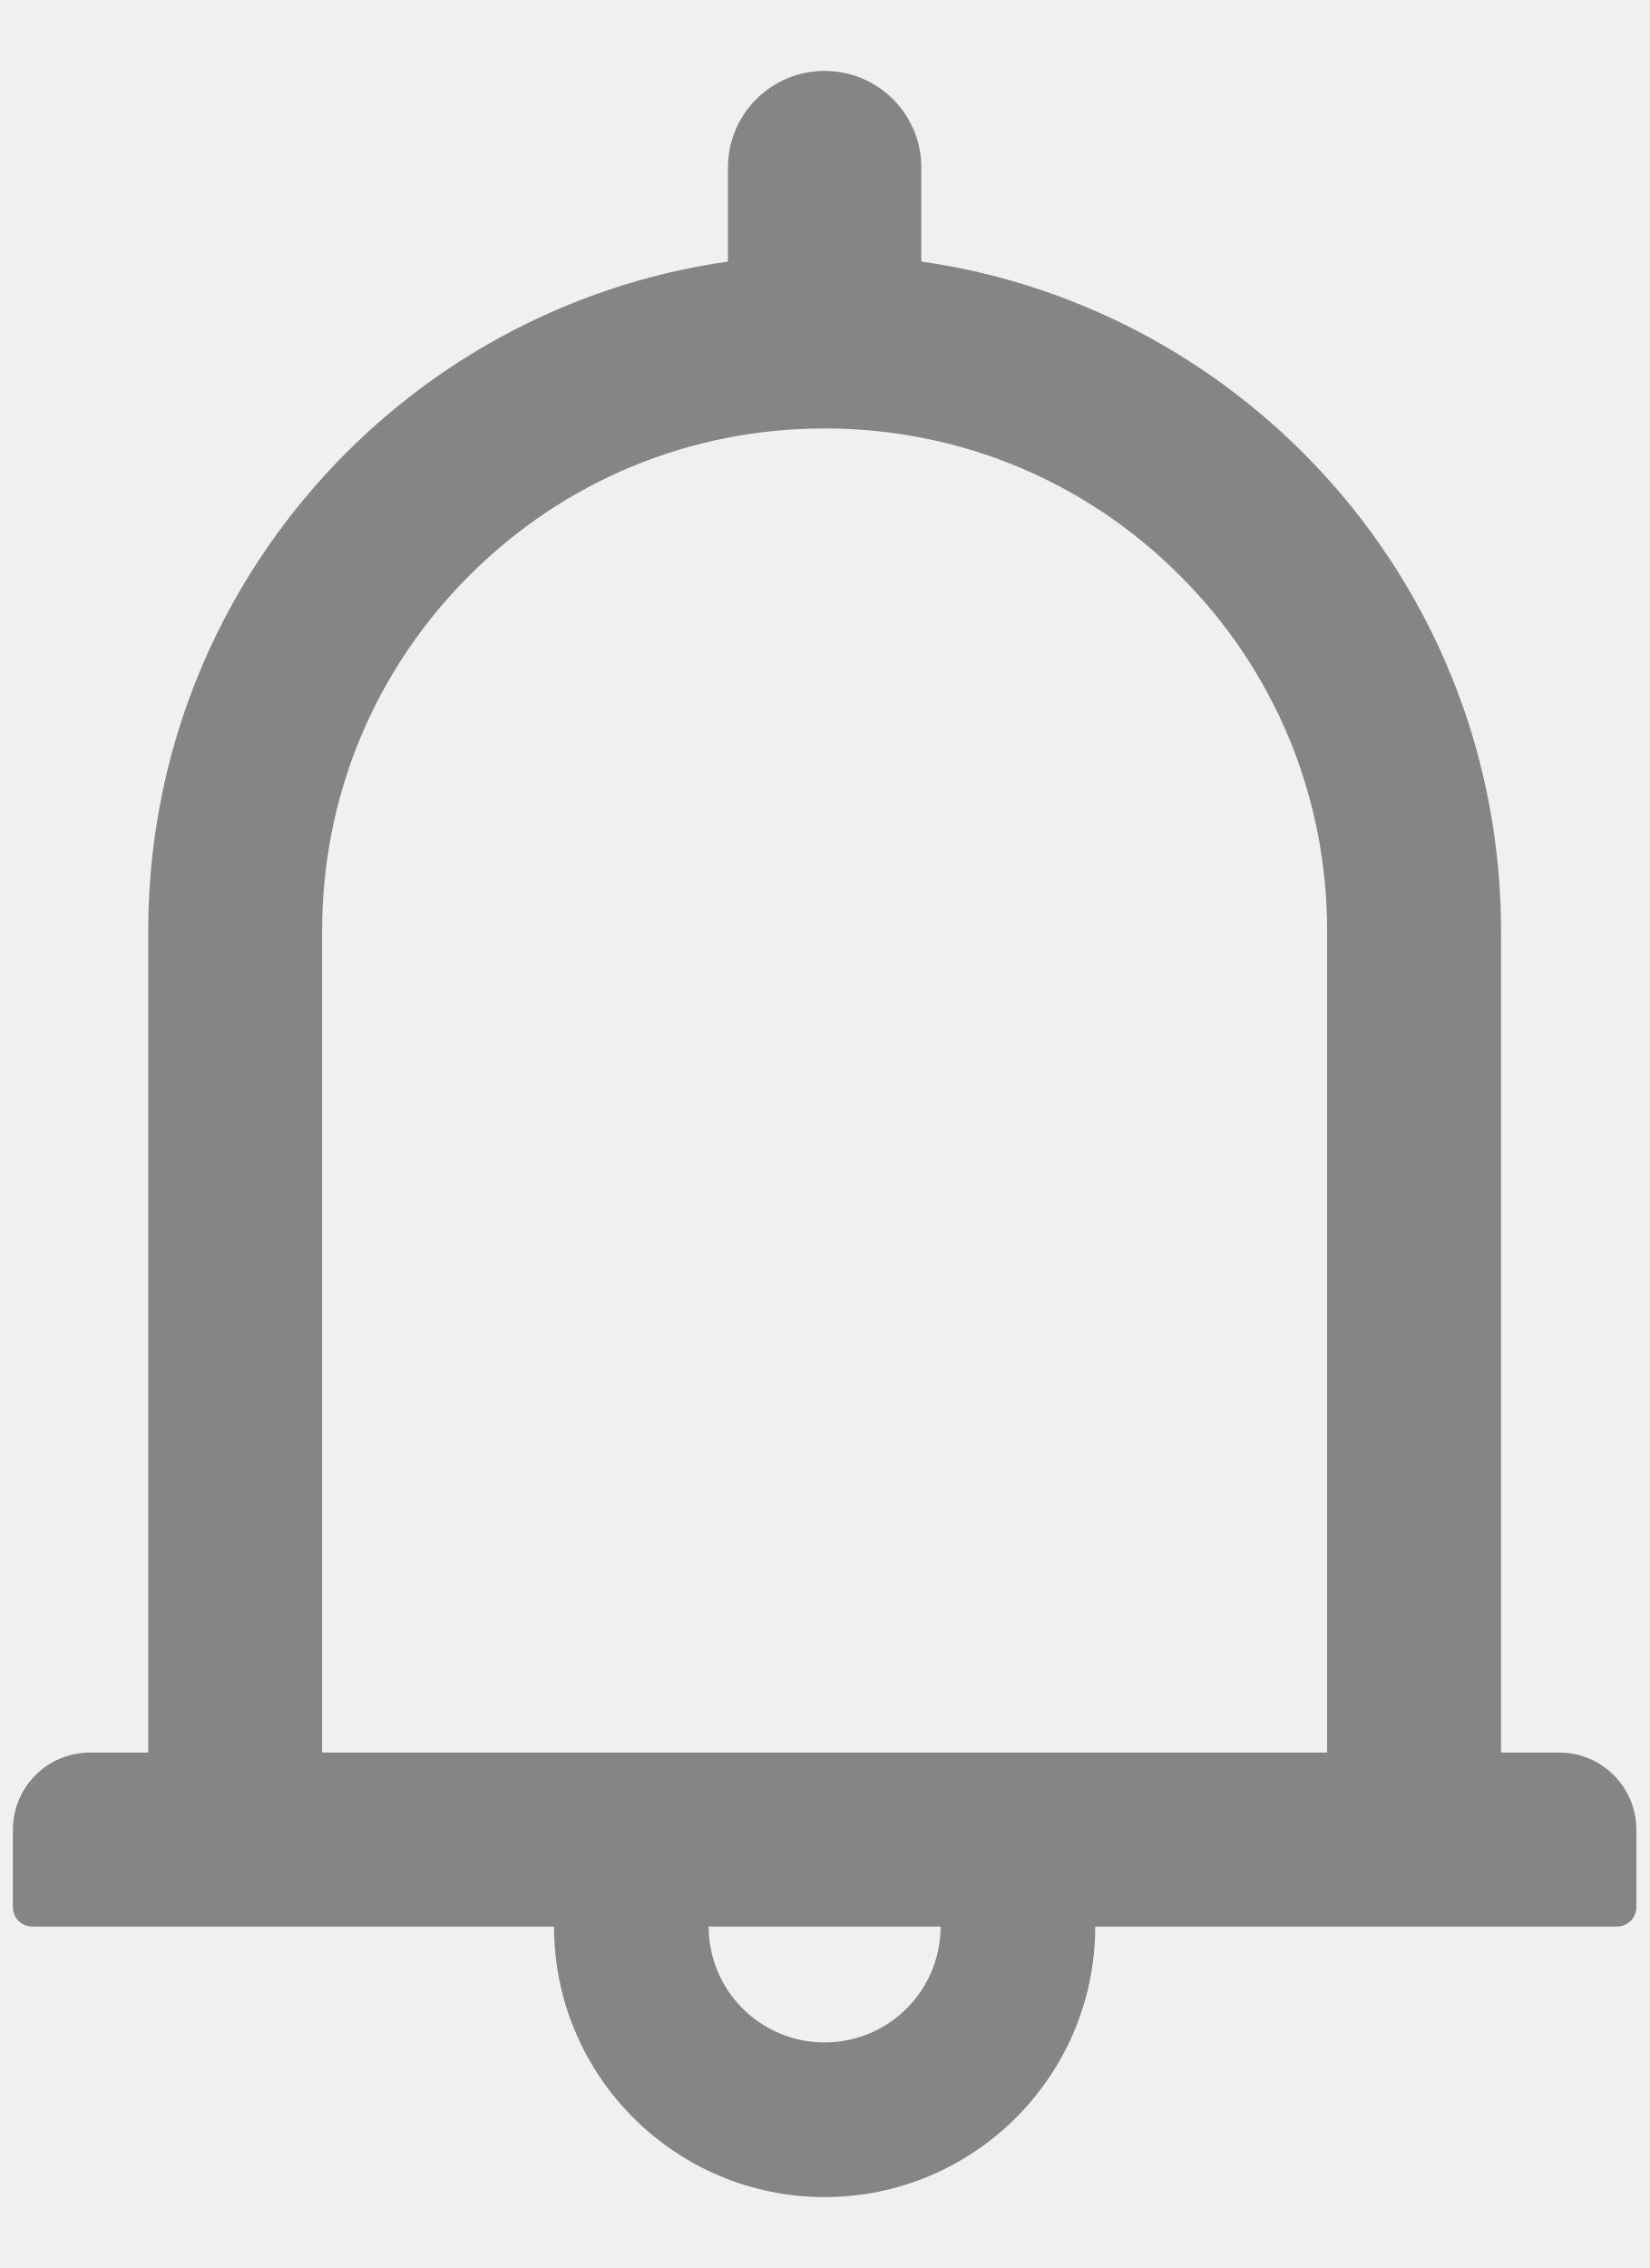
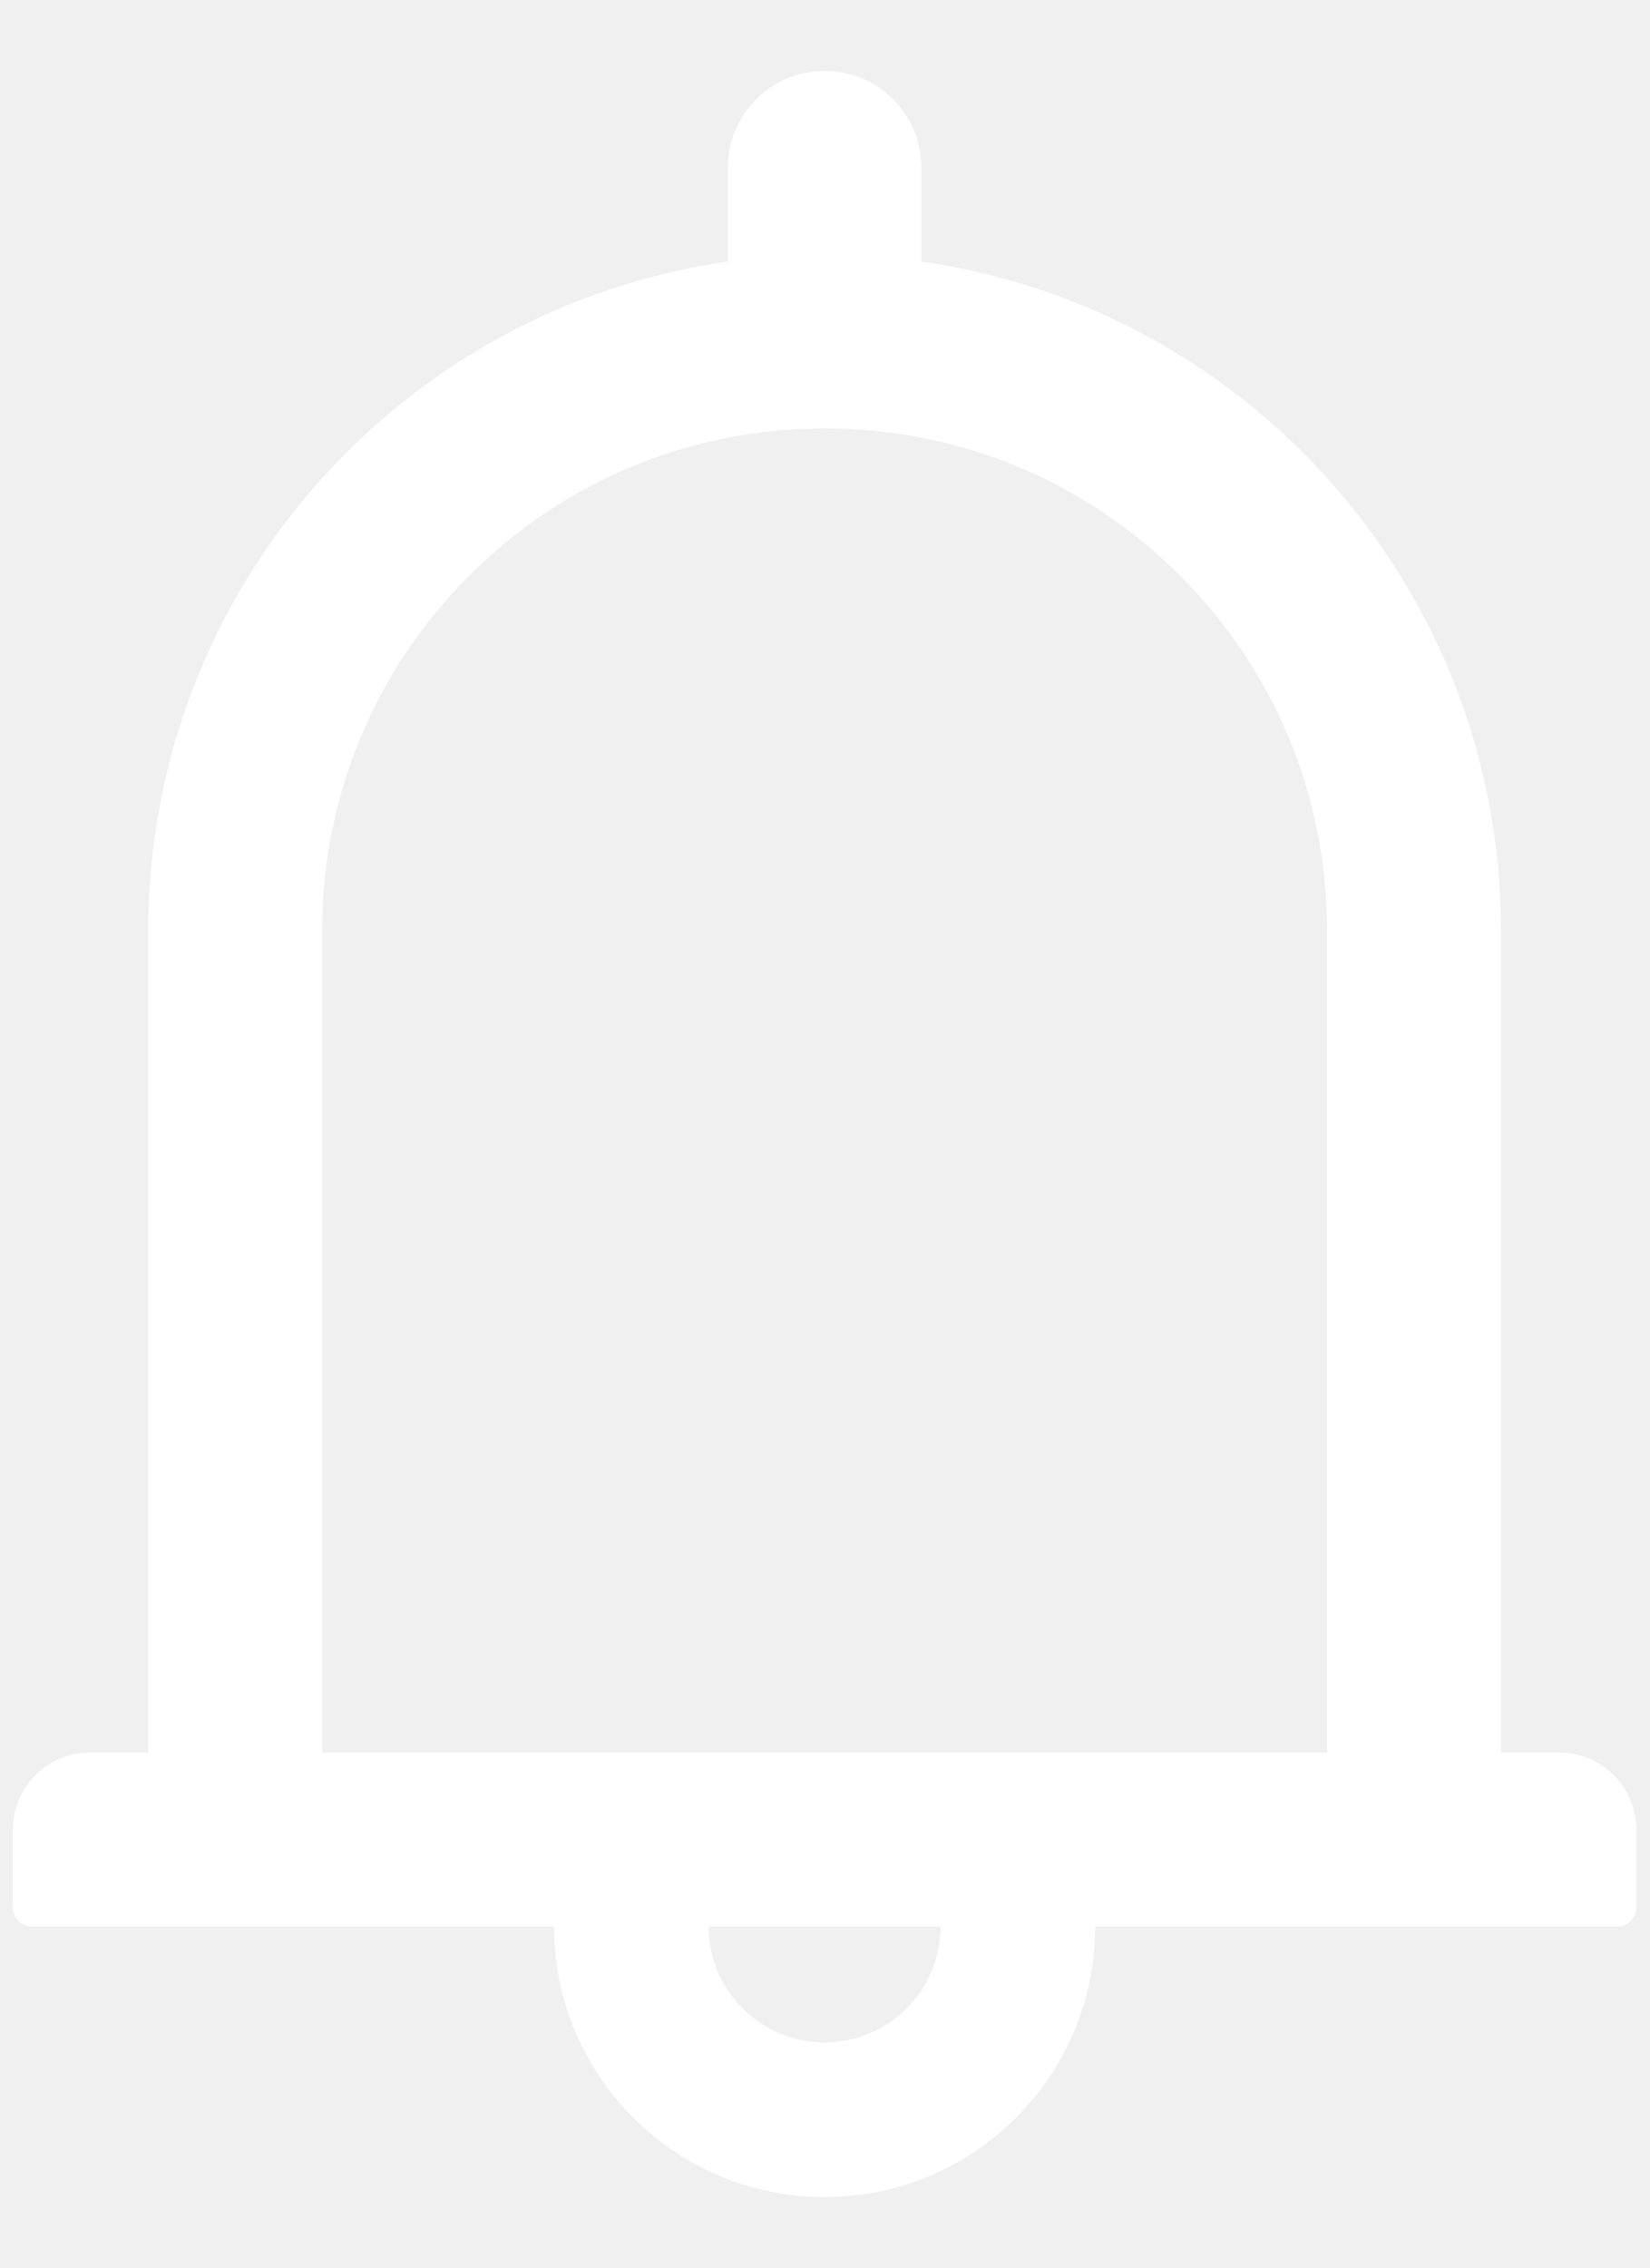
<svg xmlns="http://www.w3.org/2000/svg" version="1.1" width="16px" height="22px">
  <g transform="matrix(1 0 0 1 -1778 -121 )">
-     <path d="M 15.875 17.75  C 15.875 17.335  15.54 17  15.125 17  L 14.562 17  L 14.562 9.031  C 14.562 5.724  12.118 2.991  8.938 2.537  L 8.938 1.625  C 8.938 1.107  8.518 0.688  8 0.688  C 7.482 0.688  7.062 1.107  7.062 1.625  L 7.062 2.537  C 3.882 2.991  1.438 5.724  1.438 9.031  L 1.438 17  L 0.875 17  C 0.46 17  0.125 17.335  0.125 17.75  L 0.125 18.5  C 0.125 18.603  0.209 18.688  0.312 18.688  L 5.375 18.688  C 5.375 20.136  6.552 21.312  8 21.312  C 9.448 21.312  10.625 20.136  10.625 18.688  L 15.688 18.688  C 15.791 18.688  15.875 18.603  15.875 18.5  L 15.875 17.75  Z M 9.125 18.688  C 9.125 19.309  8.621 19.812  8 19.812  C 7.379 19.812  6.875 19.309  6.875 18.688  L 9.125 18.688  Z M 12.875 17  L 3.125 17  L 3.125 9.031  C 3.125 7.728  3.631 6.505  4.552 5.584  C 5.473 4.662  6.697 4.156  8 4.156  C 9.303 4.156  10.527 4.662  11.448 5.584  C 12.369 6.505  12.875 7.728  12.875 9.031  L 12.875 17  Z " fill-rule="nonzero" fill="#000000" stroke="none" fill-opacity="0.447" transform="matrix(1 0 0 1 1778 121 )" />
+     <path d="M 15.875 17.75  C 15.875 17.335  15.54 17  15.125 17  L 14.562 17  L 14.562 9.031  C 14.562 5.724  12.118 2.991  8.938 2.537  L 8.938 1.625  C 8.938 1.107  8.518 0.688  8 0.688  C 7.482 0.688  7.062 1.107  7.062 1.625  L 7.062 2.537  C 3.882 2.991  1.438 5.724  1.438 9.031  L 1.438 17  L 0.875 17  C 0.46 17  0.125 17.335  0.125 17.75  L 0.125 18.5  C 0.125 18.603  0.209 18.688  0.312 18.688  L 5.375 18.688  C 5.375 20.136  6.552 21.312  8 21.312  C 9.448 21.312  10.625 20.136  10.625 18.688  L 15.688 18.688  C 15.791 18.688  15.875 18.603  15.875 18.5  L 15.875 17.75  Z M 9.125 18.688  C 9.125 19.309  8.621 19.812  8 19.812  C 7.379 19.812  6.875 19.309  6.875 18.688  L 9.125 18.688  Z M 12.875 17  L 3.125 17  L 3.125 9.031  C 3.125 7.728  3.631 6.505  4.552 5.584  C 5.473 4.662  6.697 4.156  8 4.156  C 9.303 4.156  10.527 4.662  11.448 5.584  C 12.369 6.505  12.875 7.728  12.875 9.031  L 12.875 17  Z " fill-rule="nonzero" fill="#ffffff" stroke="none" transform="matrix(1 0 0 1 1778 121 )" />
  </g>
</svg>
